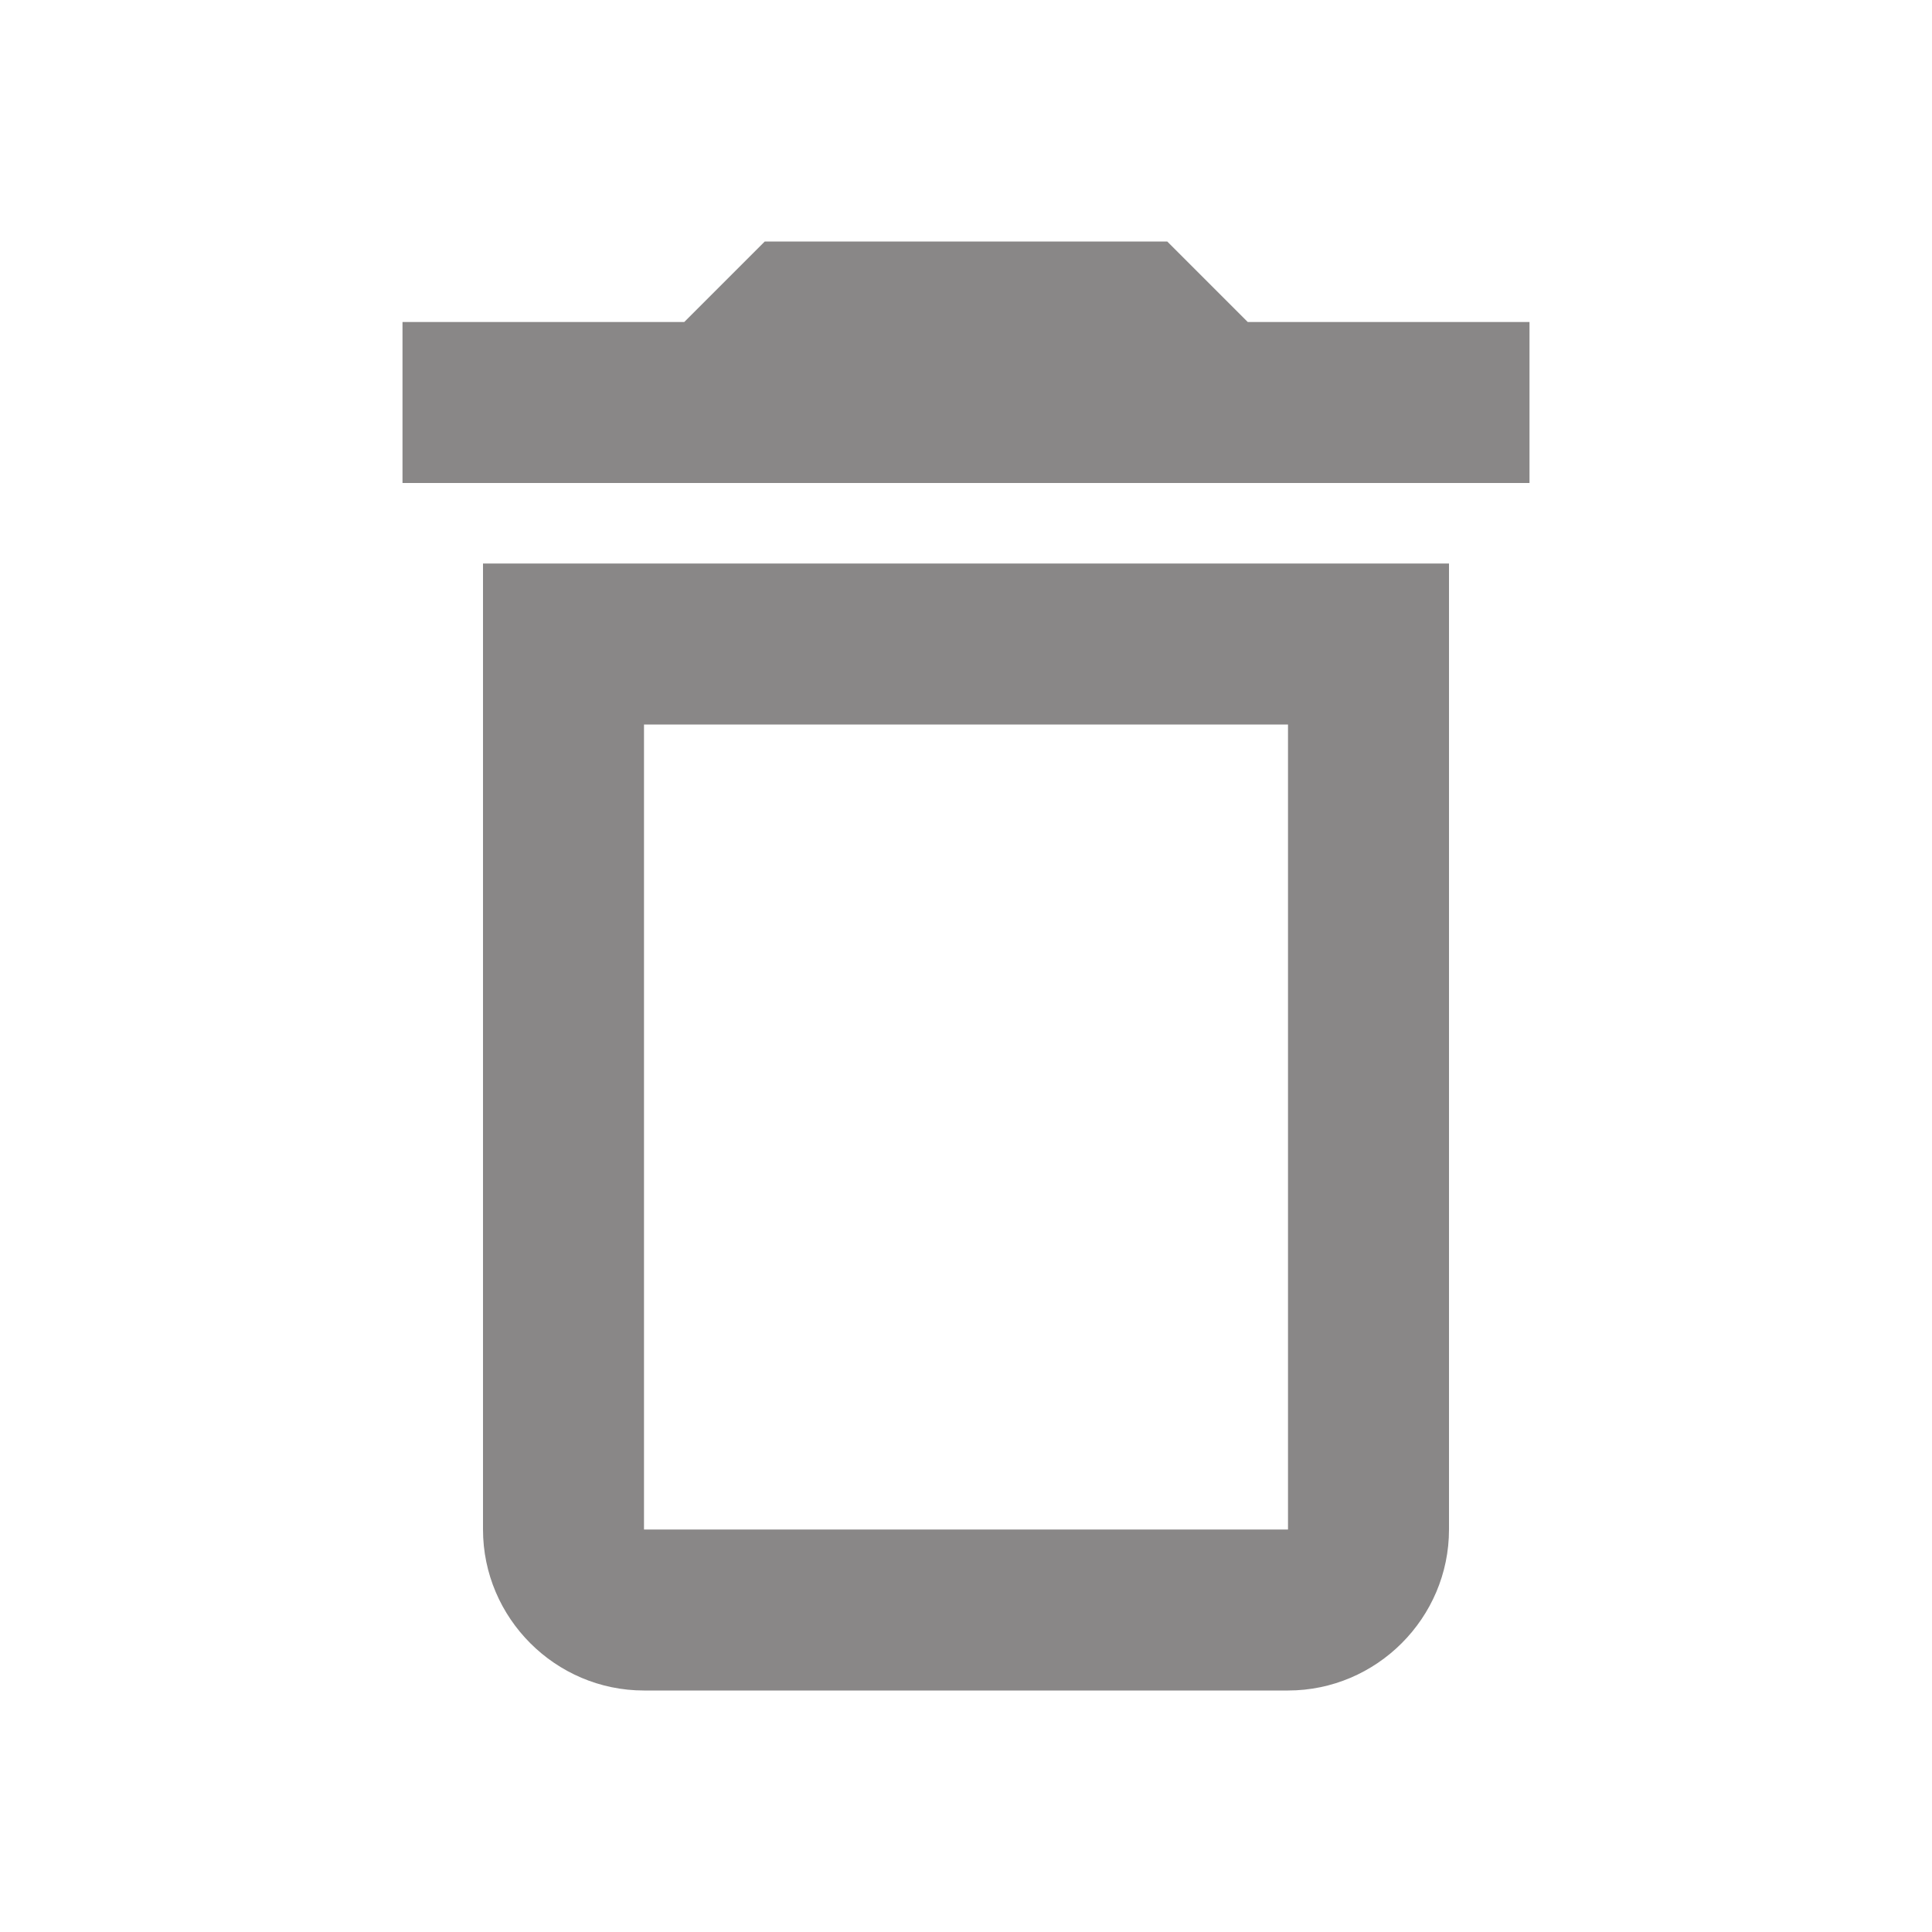
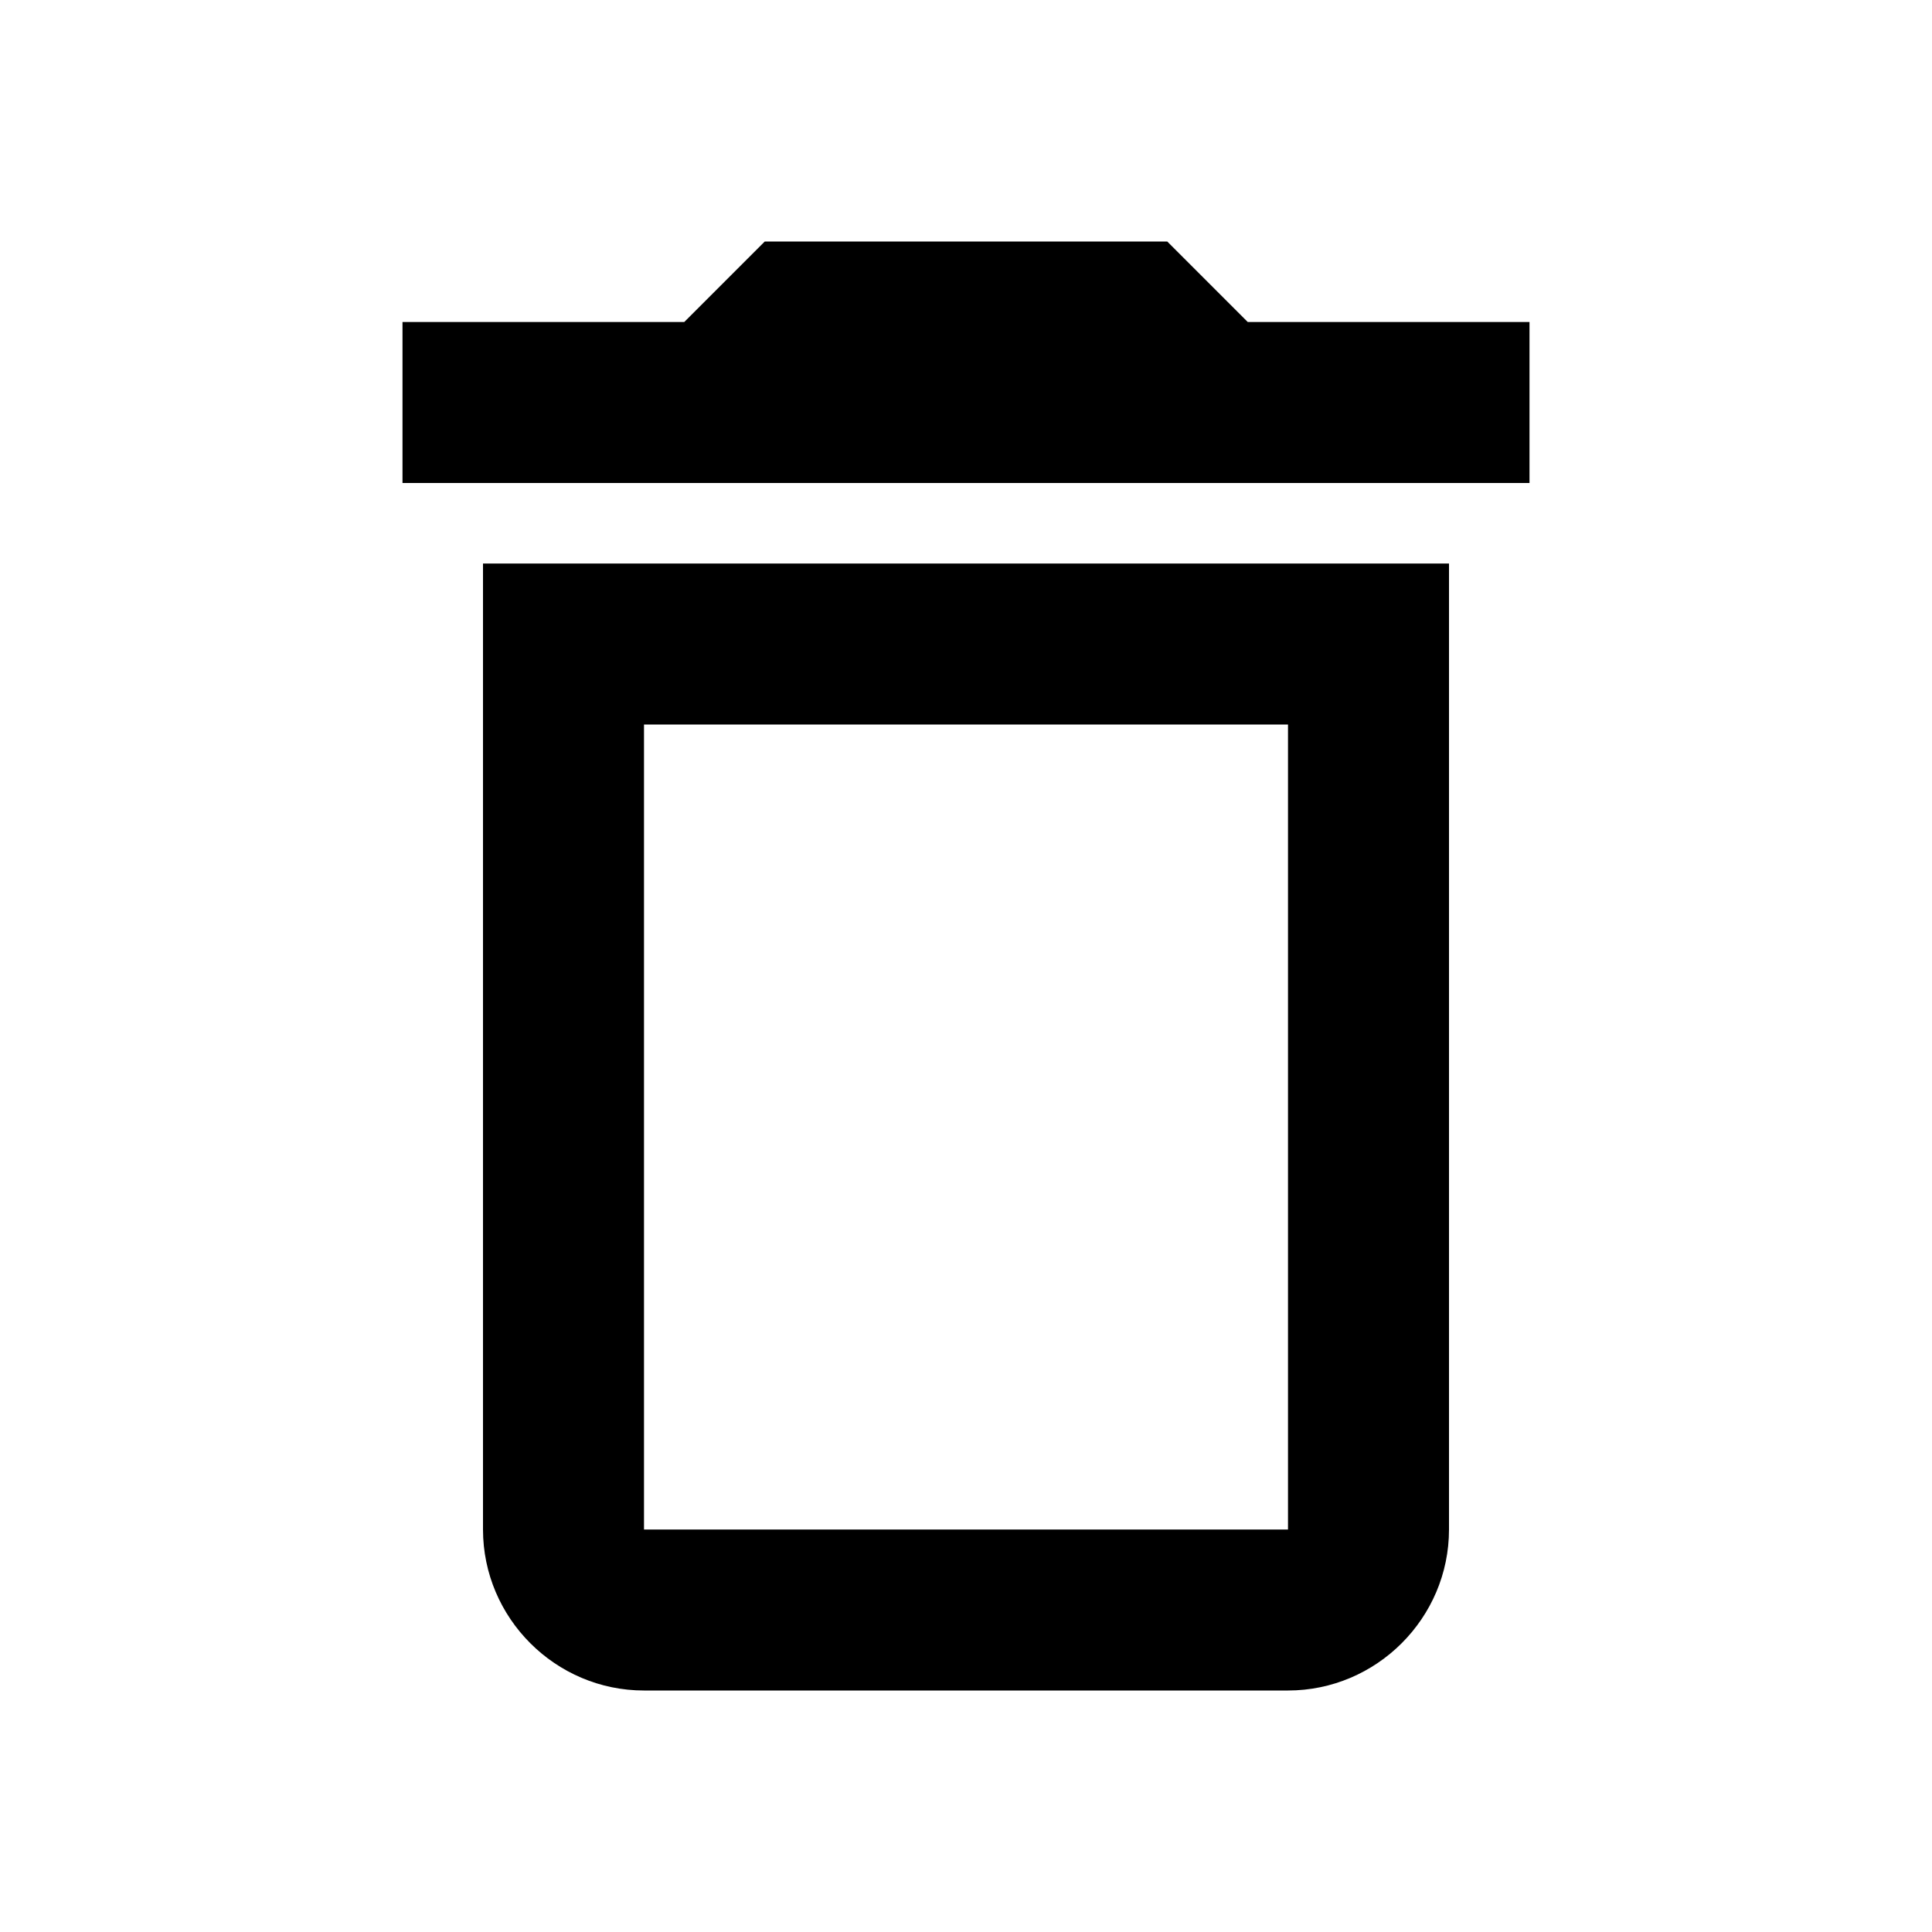
- <svg xmlns="http://www.w3.org/2000/svg" height="24px" viewBox="0 0 24 24" width="24px" fill="#898787">
+ <svg xmlns="http://www.w3.org/2000/svg" height="24px" viewBox="0 0 24 24" width="24px" fill="black">
  <path d="M0 0h24v24H0V0z" fill="none" />
  <path d="M16 9v10H8V9h8m-1.5-6h-5l-1 1H5v2h14V4h-3.5l-1-1zM18 7H6v12c0 1.1.9 2 2 2h8c1.1 0 2-.9 2-2V7z" />
</svg>
